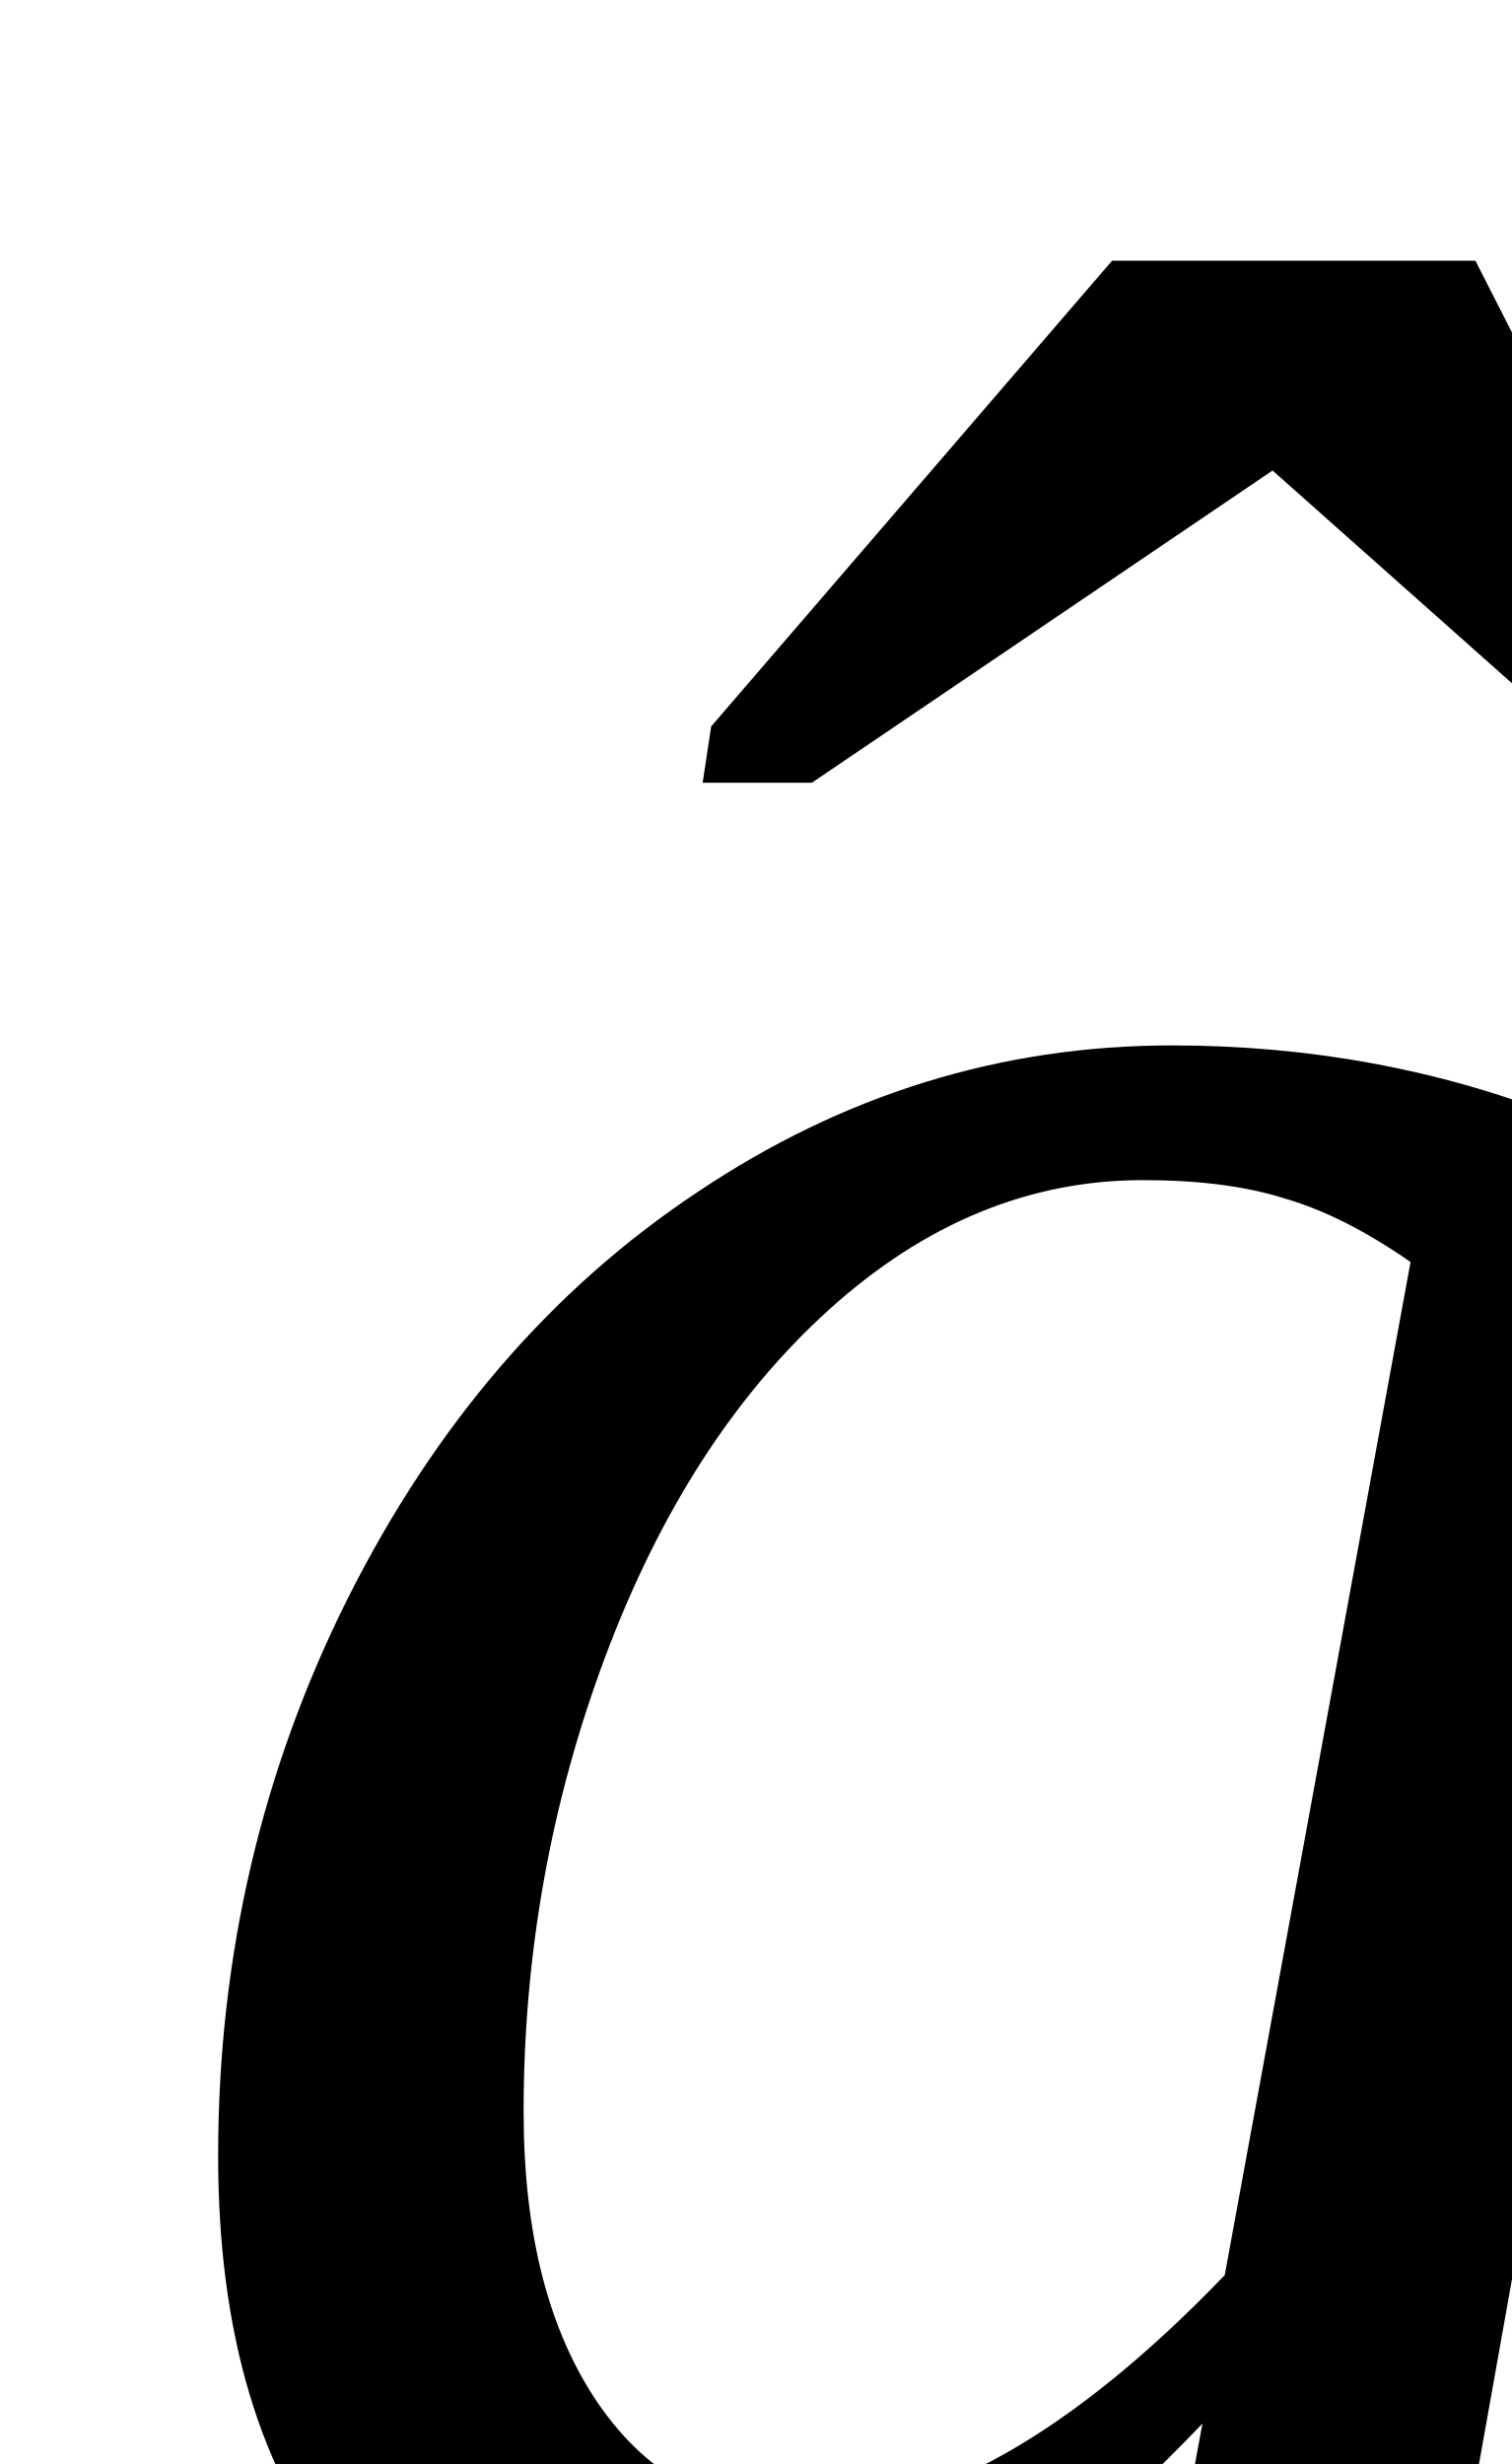
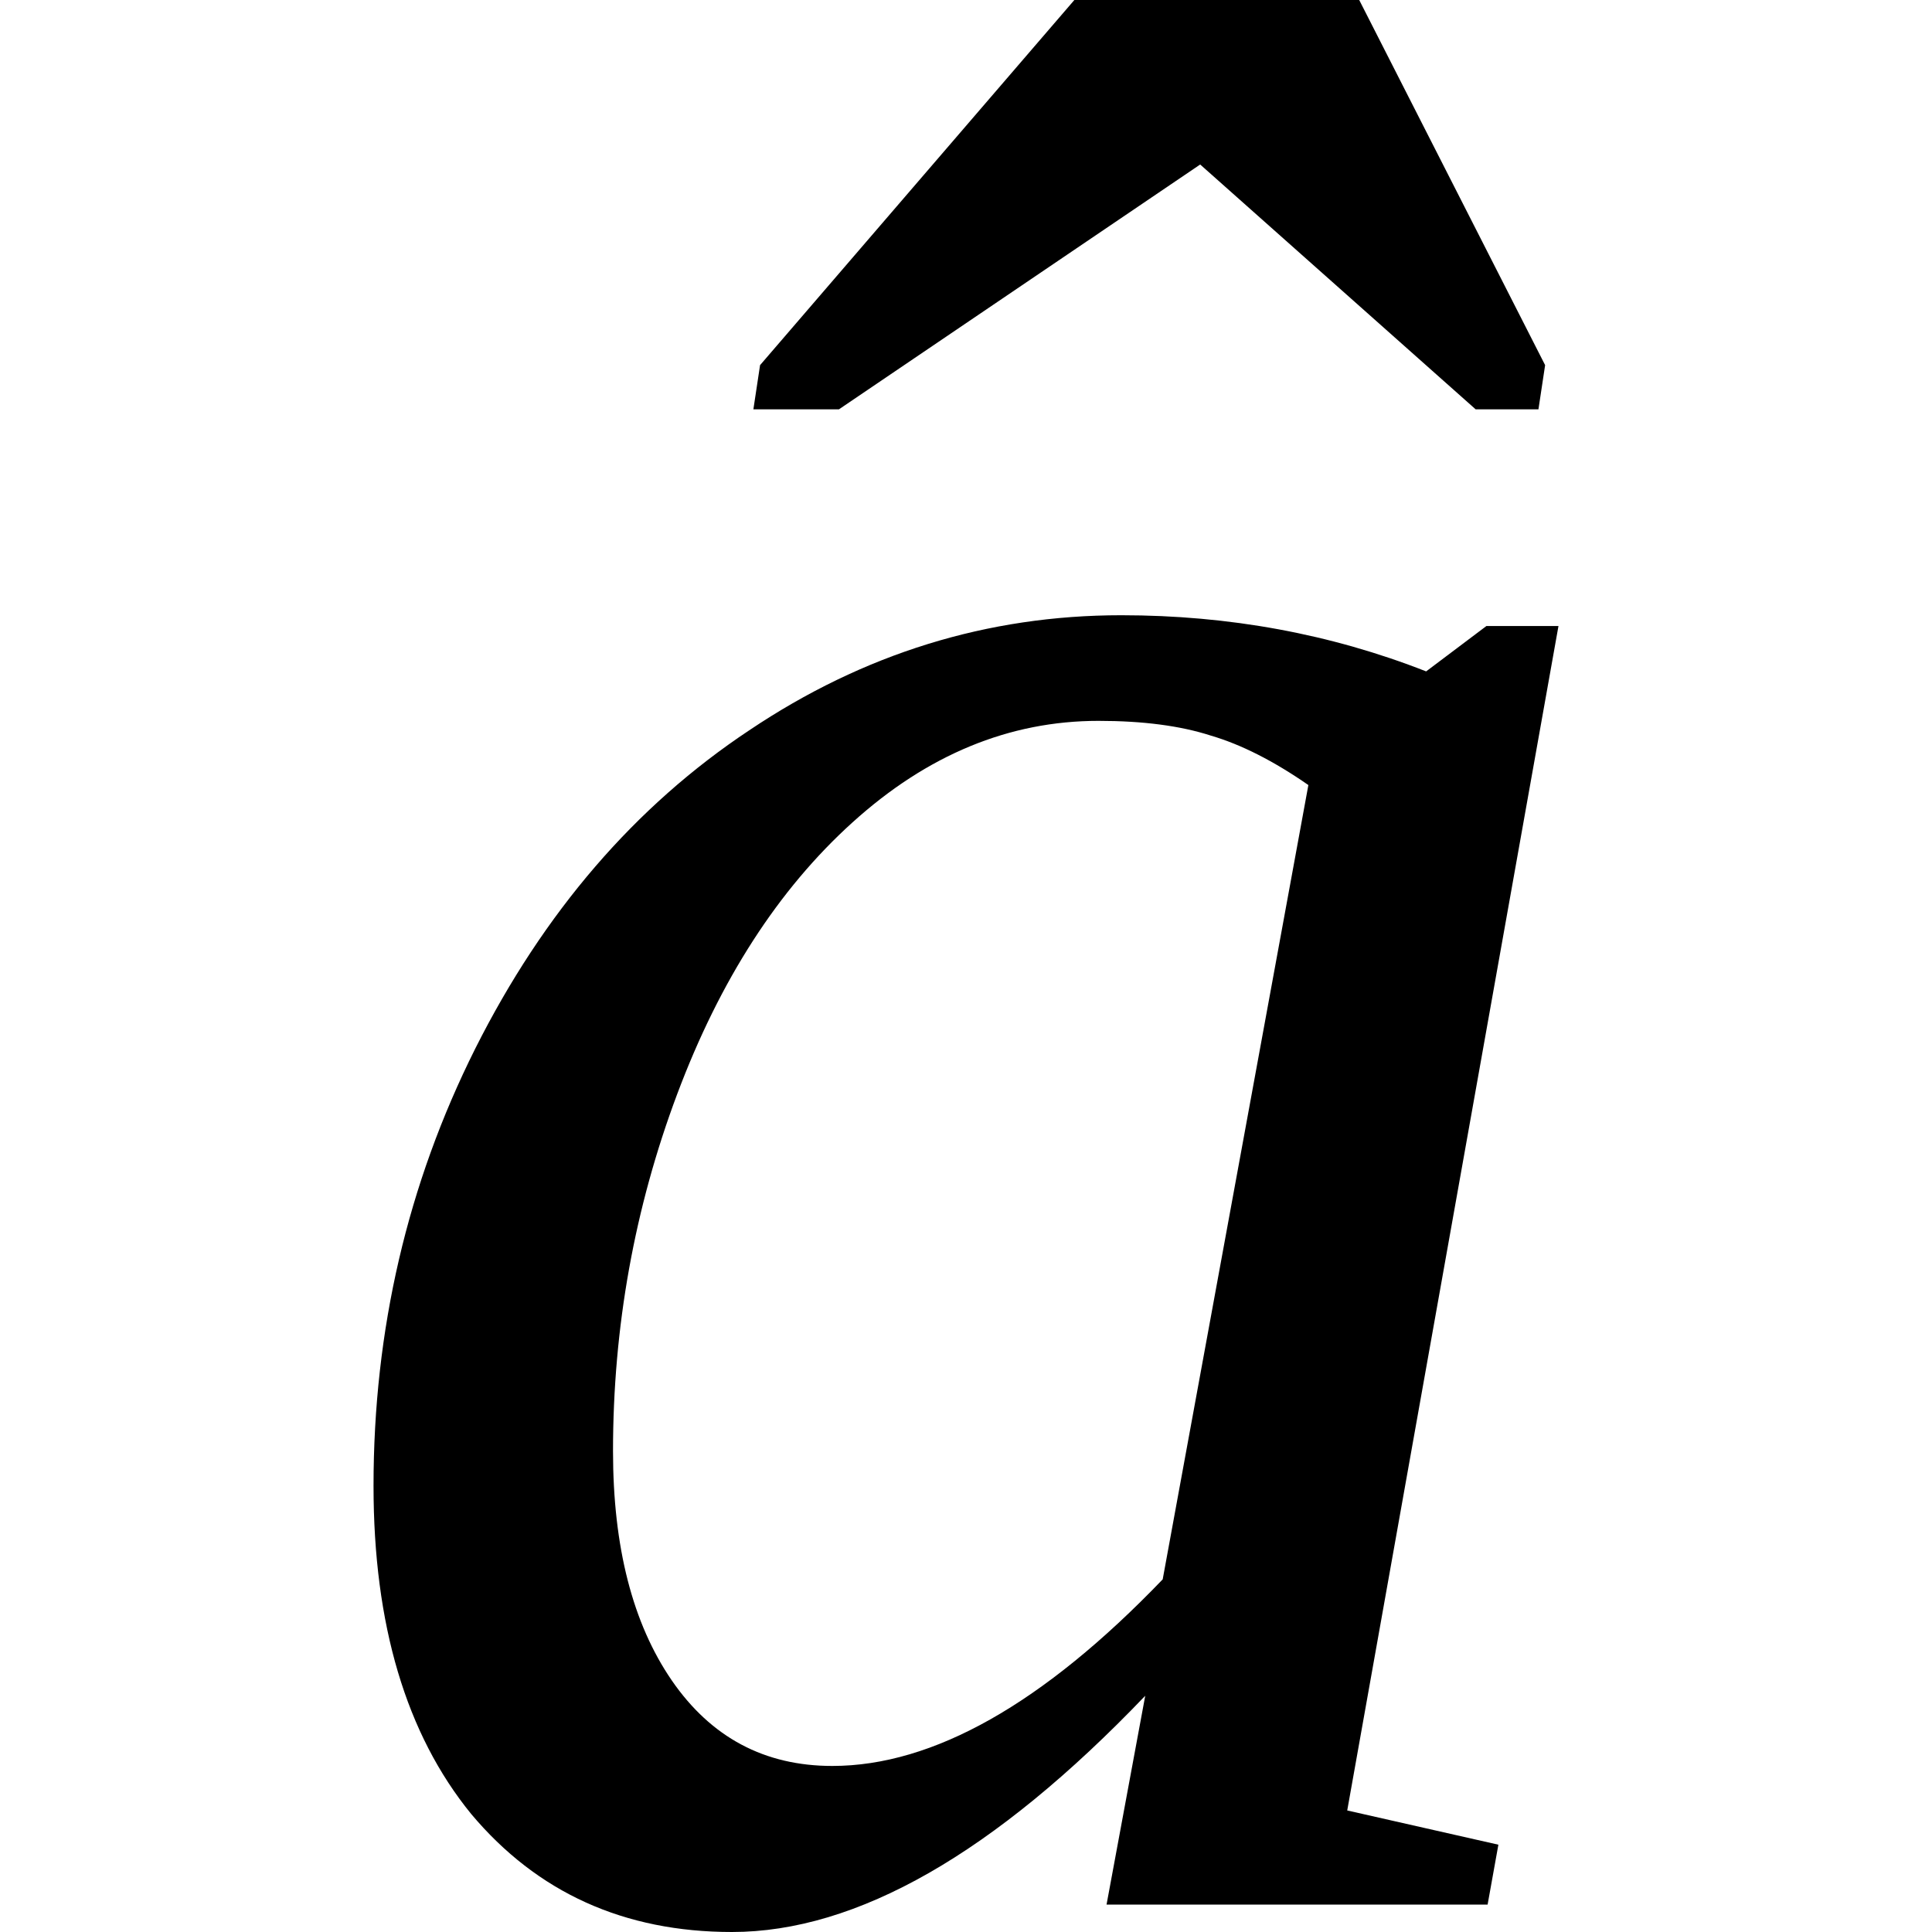
- <svg xmlns="http://www.w3.org/2000/svg" version="1.1">
-   <path d="M 6.687,11.77 7.57,11.97 7.507,12.32 H 5.281 L 5.507,11.1 Q 4.187,12.48 3.093,12.48 2.148,12.48 1.569,11.79 0.999,11.09 0.999,9.874 0.999,8.507 1.593,7.32 2.194,6.124 3.194,5.46 4.195,4.788 5.367,4.788 6.312,4.788 7.148,5.116 L 7.5,4.851 H 7.921 Z M 6.46,5.78 Q 6.156,5.569 5.89,5.491 5.624,5.405 5.234,5.405 4.452,5.405 3.796,5.999 3.148,6.585 2.773,7.585 2.398,8.585 2.398,9.671 2.398,10.51 2.741,11.01 3.085,11.51 3.679,11.51 4.562,11.51 5.609,10.42 Z M 3.218,3.585 3.257,3.327 5.093,1.194 H 6.757 L 7.843,3.327 7.804,3.585 H 7.437 L 5.828,2.155 3.718,3.585 Z" />
+ <svg xmlns="http://www.w3.org/2000/svg" version="1.1" id="svg4" width="11.286" height="11.286">
+   <defs id="defs8" />
+   <path d="m 7.87,10.576 0.883,0.2 -0.063,0.35 h -2.226 l 0.226,-1.22 q -1.32,1.38 -2.414,1.38 -0.945,0 -1.524,-0.69 -0.57,-0.7 -0.57,-1.916 0,-1.367 0.594,-2.554 0.601,-1.196 1.601,-1.86 1.001,-0.672 2.173,-0.672 0.945,0 1.781,0.328 l 0.352,-0.265 h 0.421 z m -0.227,-5.99 q -0.304,-0.211 -0.57,-0.289 -0.266,-0.086 -0.656,-0.086 -0.782,0 -1.438,0.594 -0.648,0.586 -1.023,1.586 -0.375,1 -0.375,2.086 0,0.839 0.343,1.339 0.344,0.5 0.938,0.5 0.883,0 1.93,-1.09 z m -3.242,-2.195 0.039,-0.258 1.836,-2.133 h 1.664 L 9.026,2.133 l -0.039,0.258 h -0.367 l -1.609,-1.43 -2.11,1.43 z" id="path2" />
</svg>
